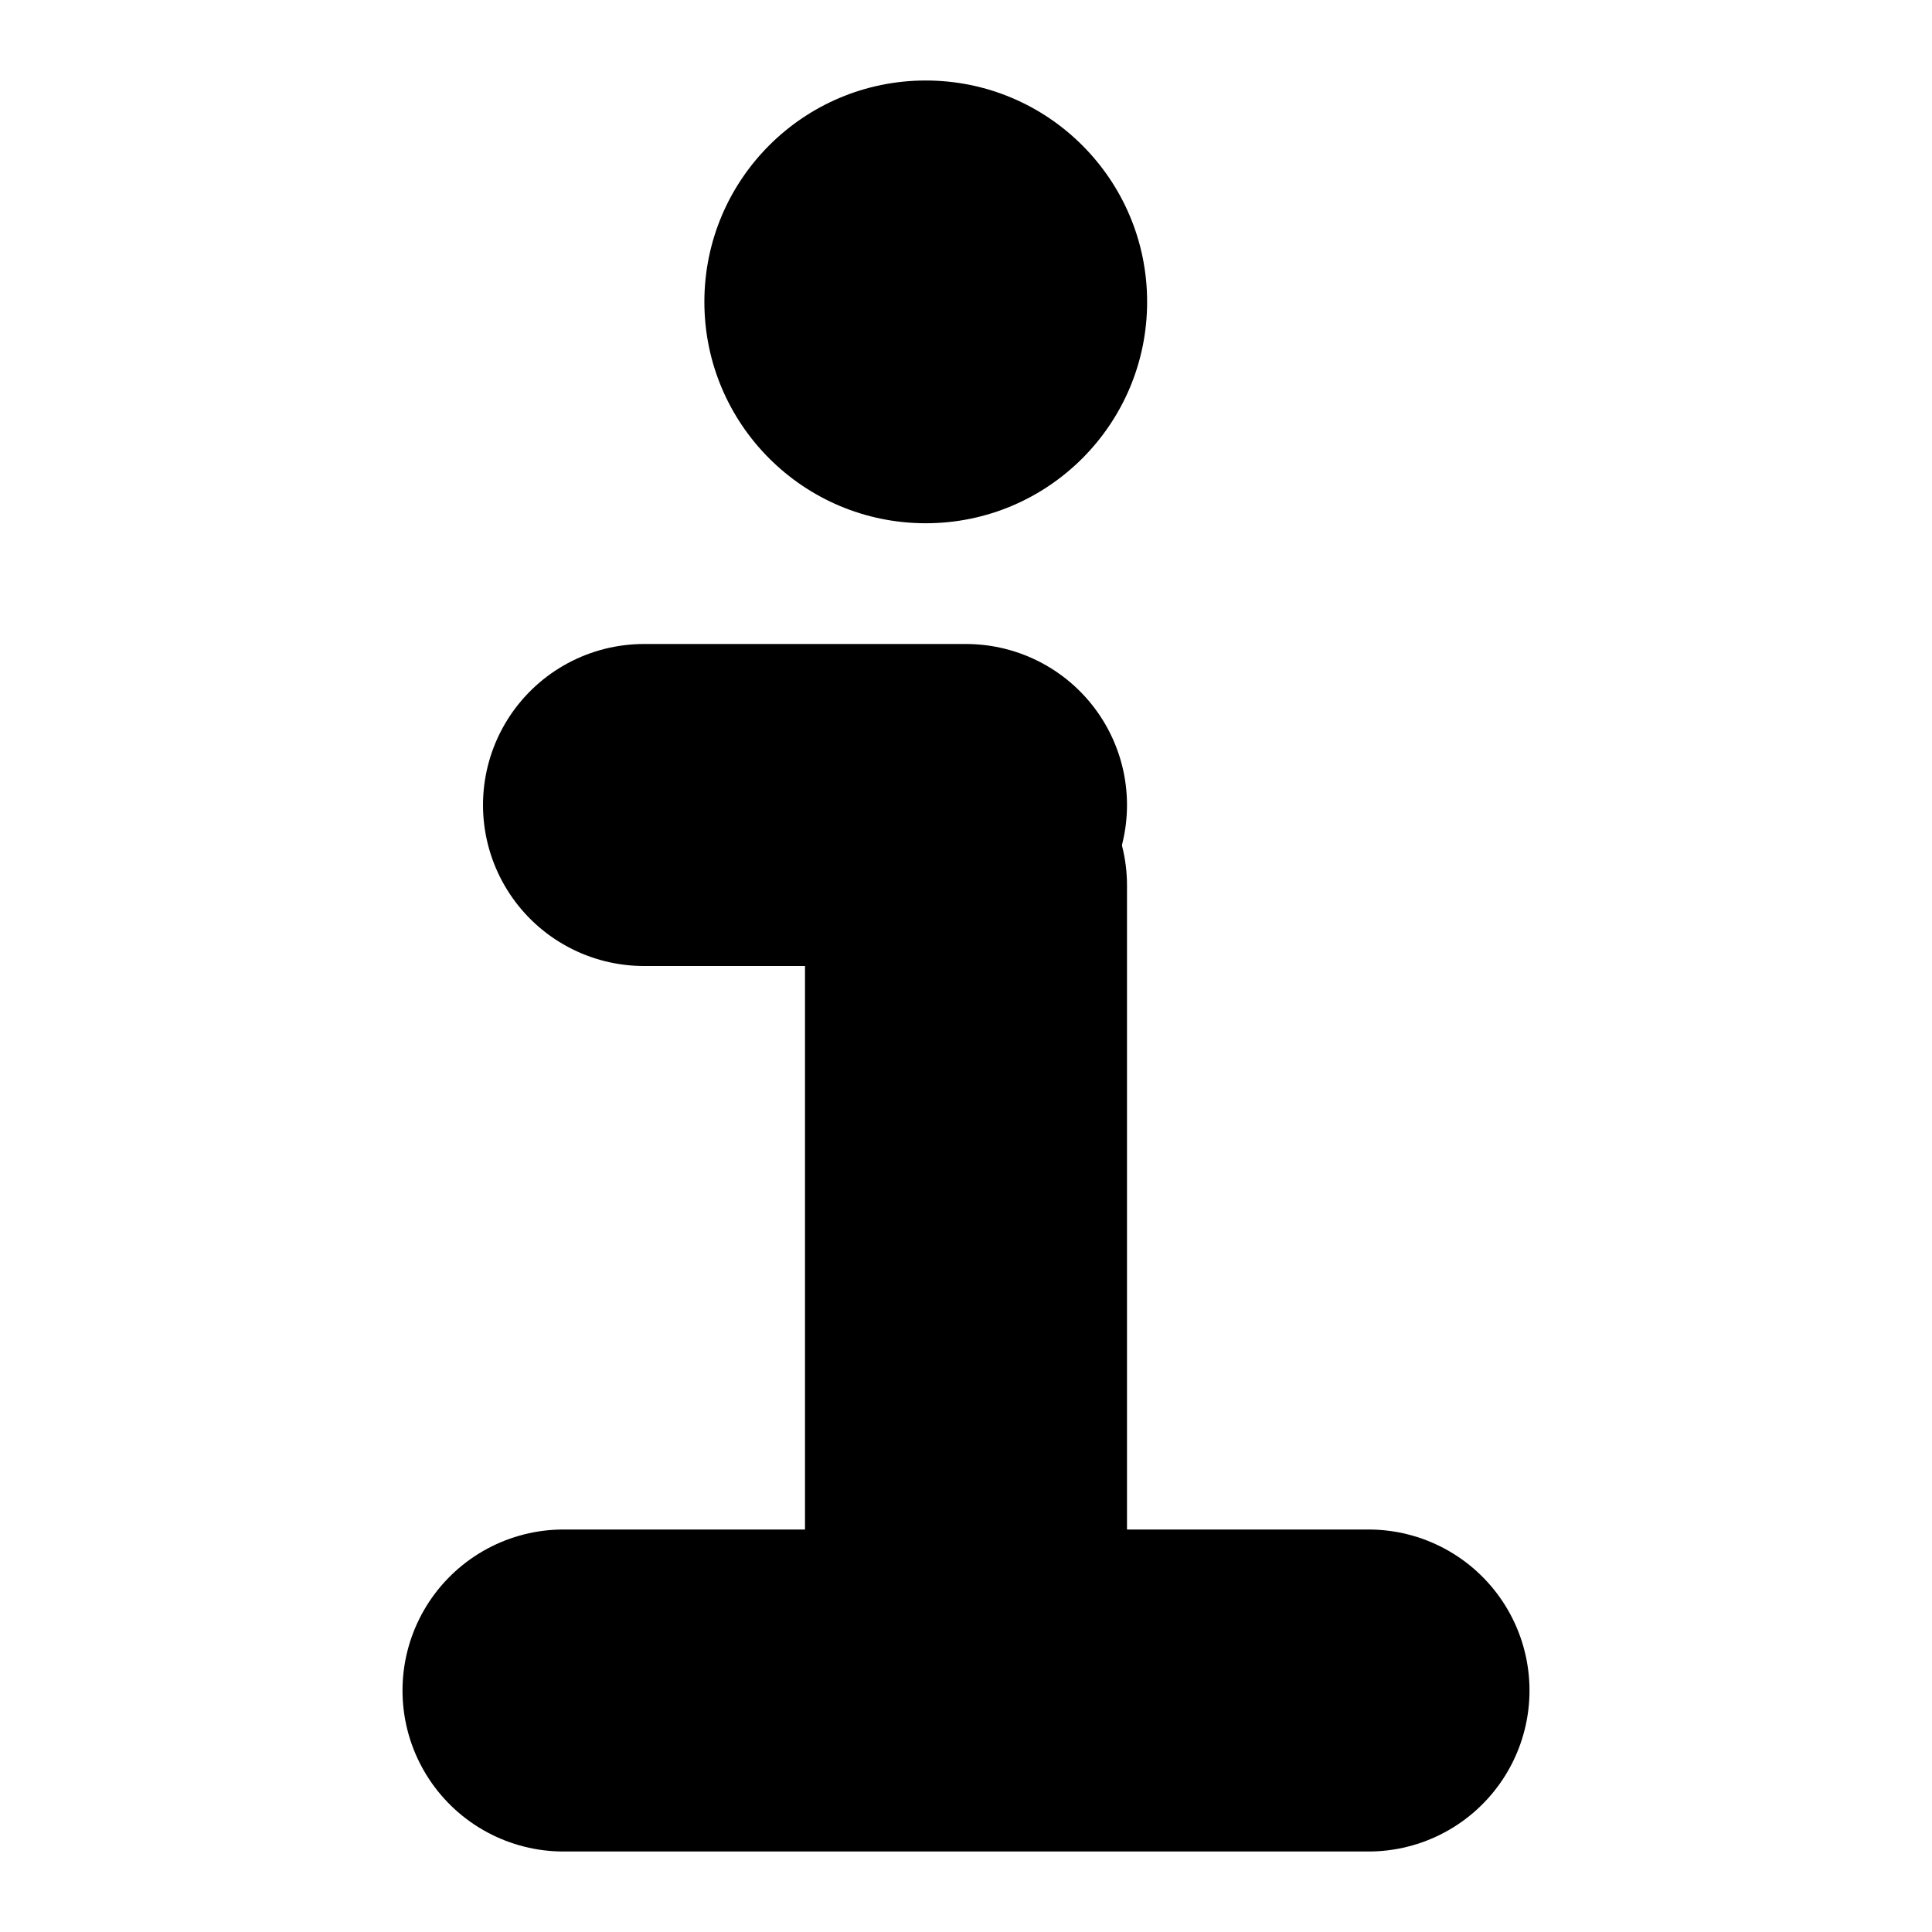
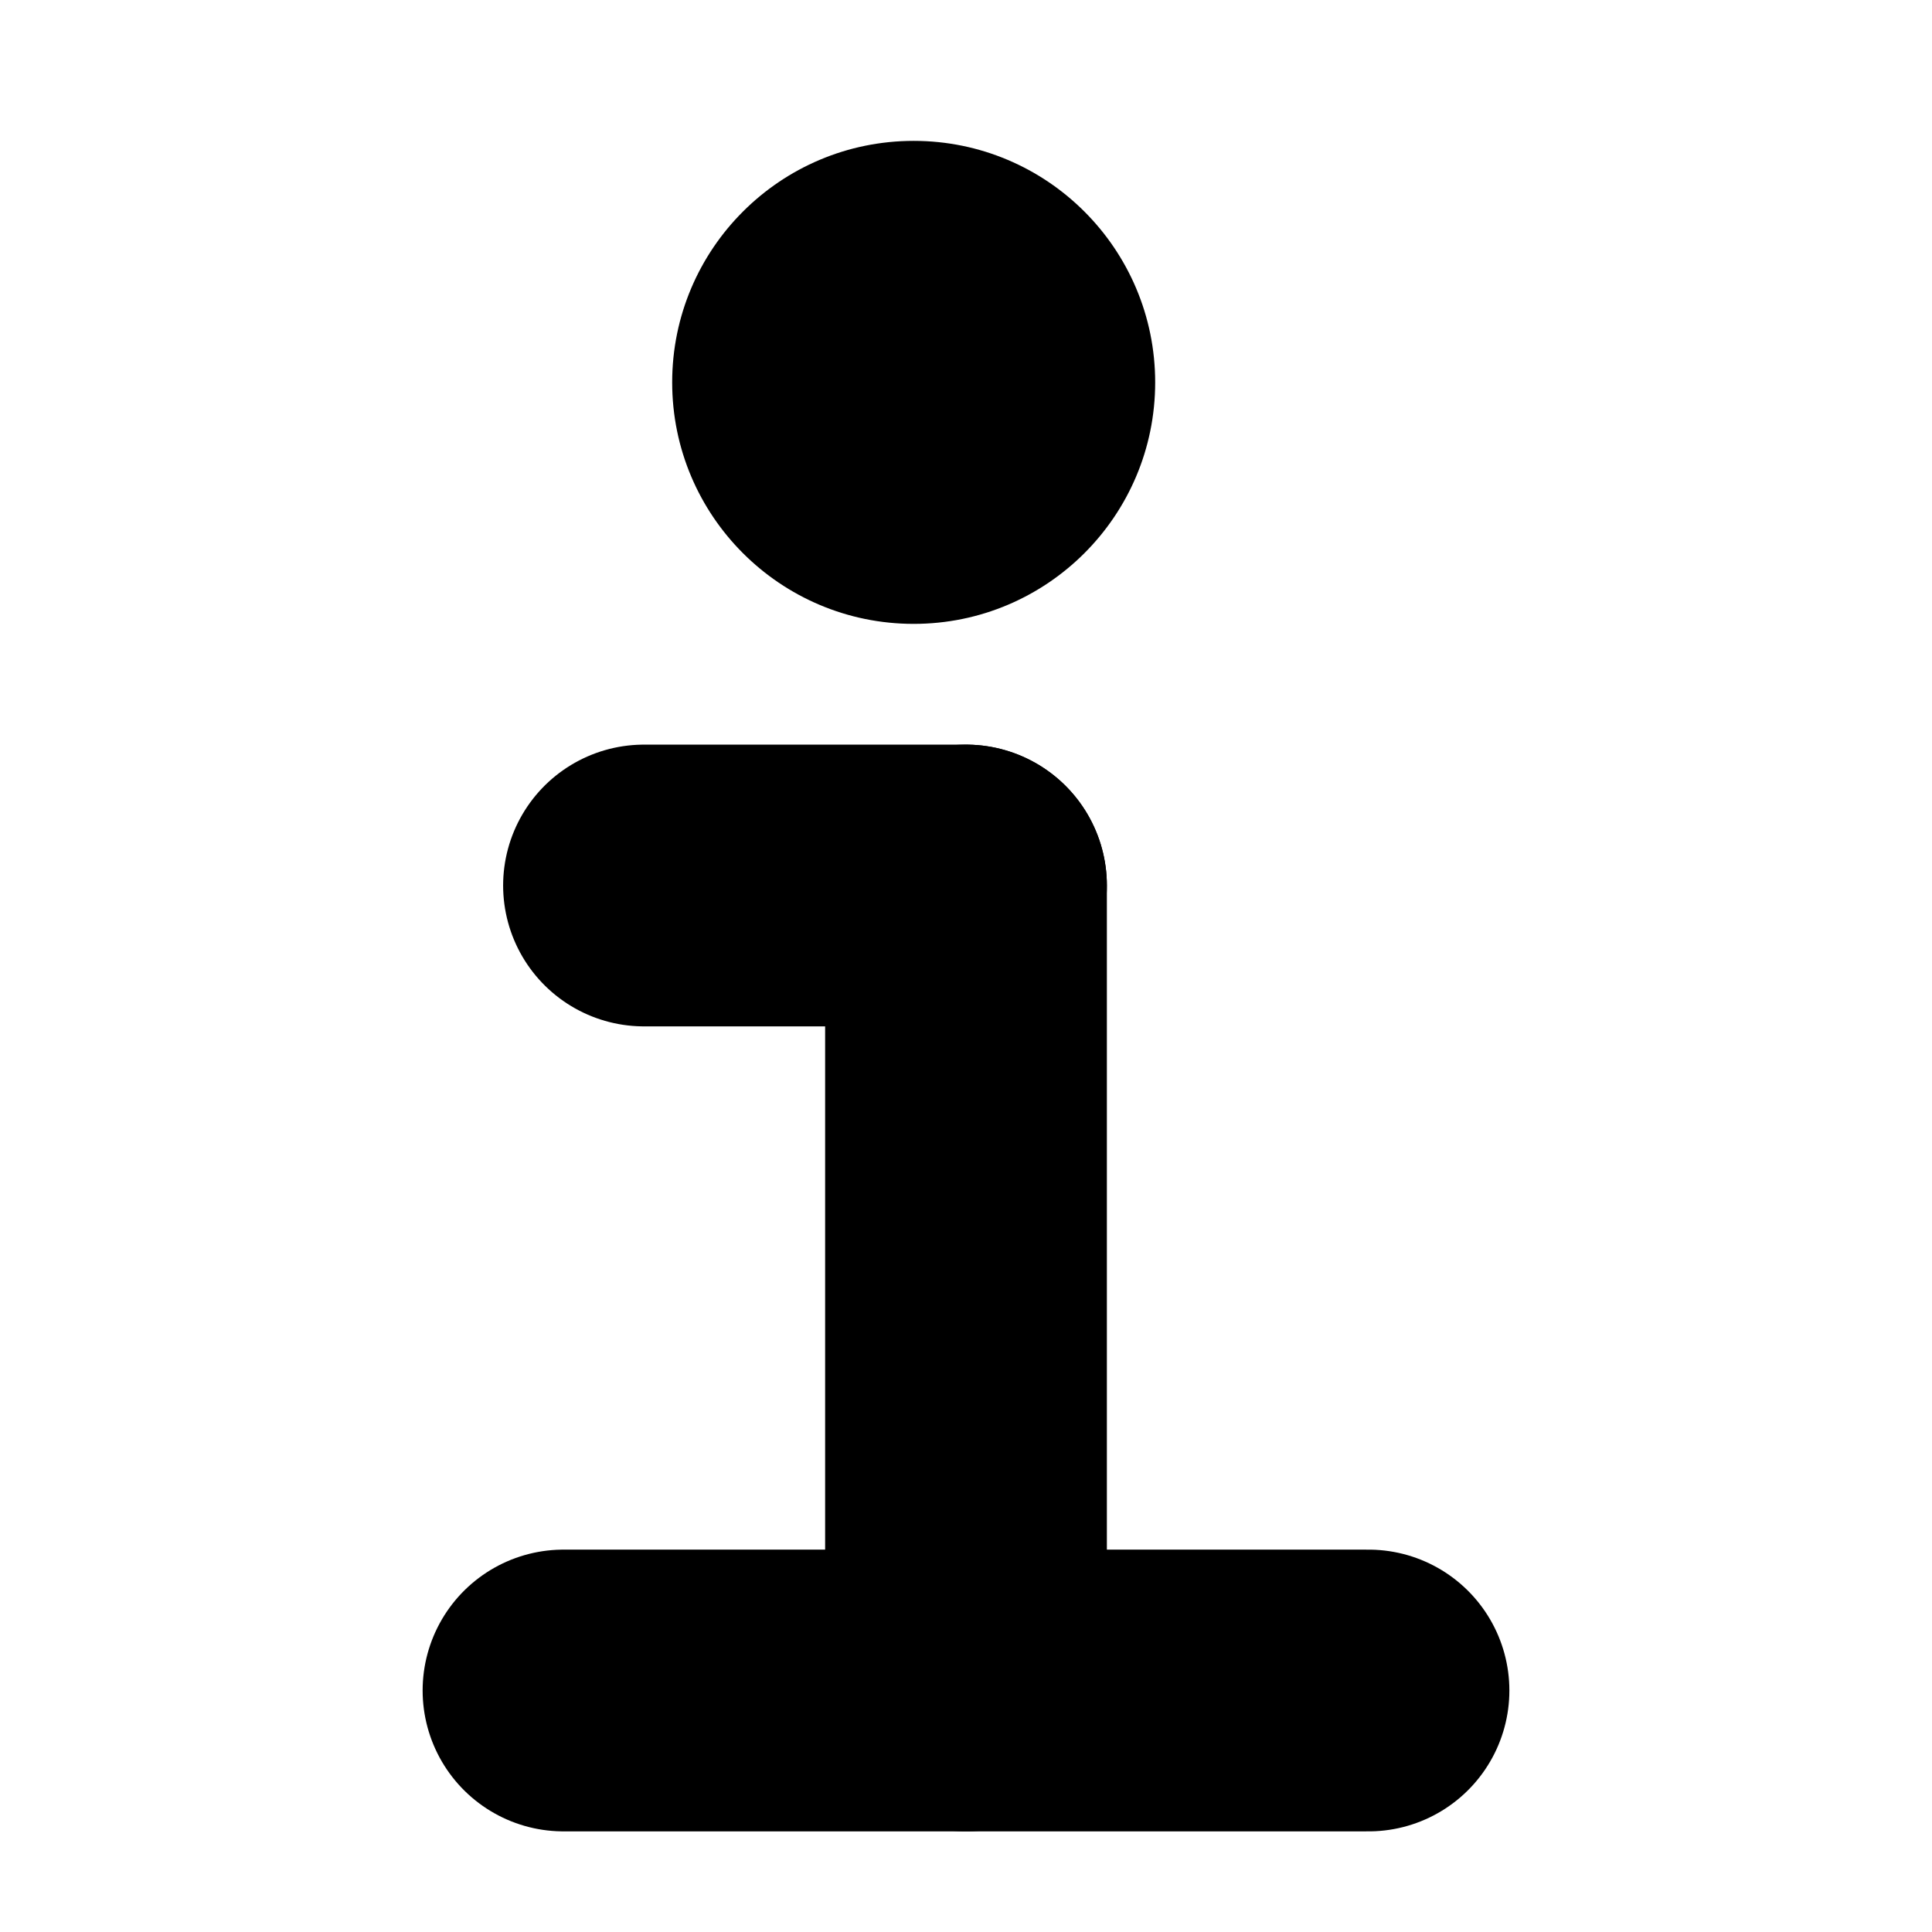
<svg xmlns="http://www.w3.org/2000/svg" viewBox="0 0 24 24">
-   <circle r="2.75" cx="11.5" cy="3.75" fill="#000" />
-   <line x1="8" y1="10" x2="12" y2="10" stroke="#000" stroke-width="4" stroke-linecap="round" />
-   <line x1="12" y1="11" x2="12" y2="20" stroke="#000" stroke-width="4" stroke-linecap="round" />
-   <line x1="7" y1="21" x2="17" y2="21" stroke="#000" stroke-width="4" stroke-linecap="round" />
+   <circle r="3" cx="11.35" cy="4.75" fill="#000" />
+   <line x1="8" y1="11" x2="12" y2="11" stroke="#000" stroke-width="3.5" stroke-linecap="round" />
+   <line x1="12" y1="11" x2="12" y2="21" stroke="#000" stroke-width="3.5" stroke-linecap="round" />
+   <line x1="7" y1="21" x2="17" y2="21" stroke="#000" stroke-width="3.5" stroke-linecap="round" />
</svg>
